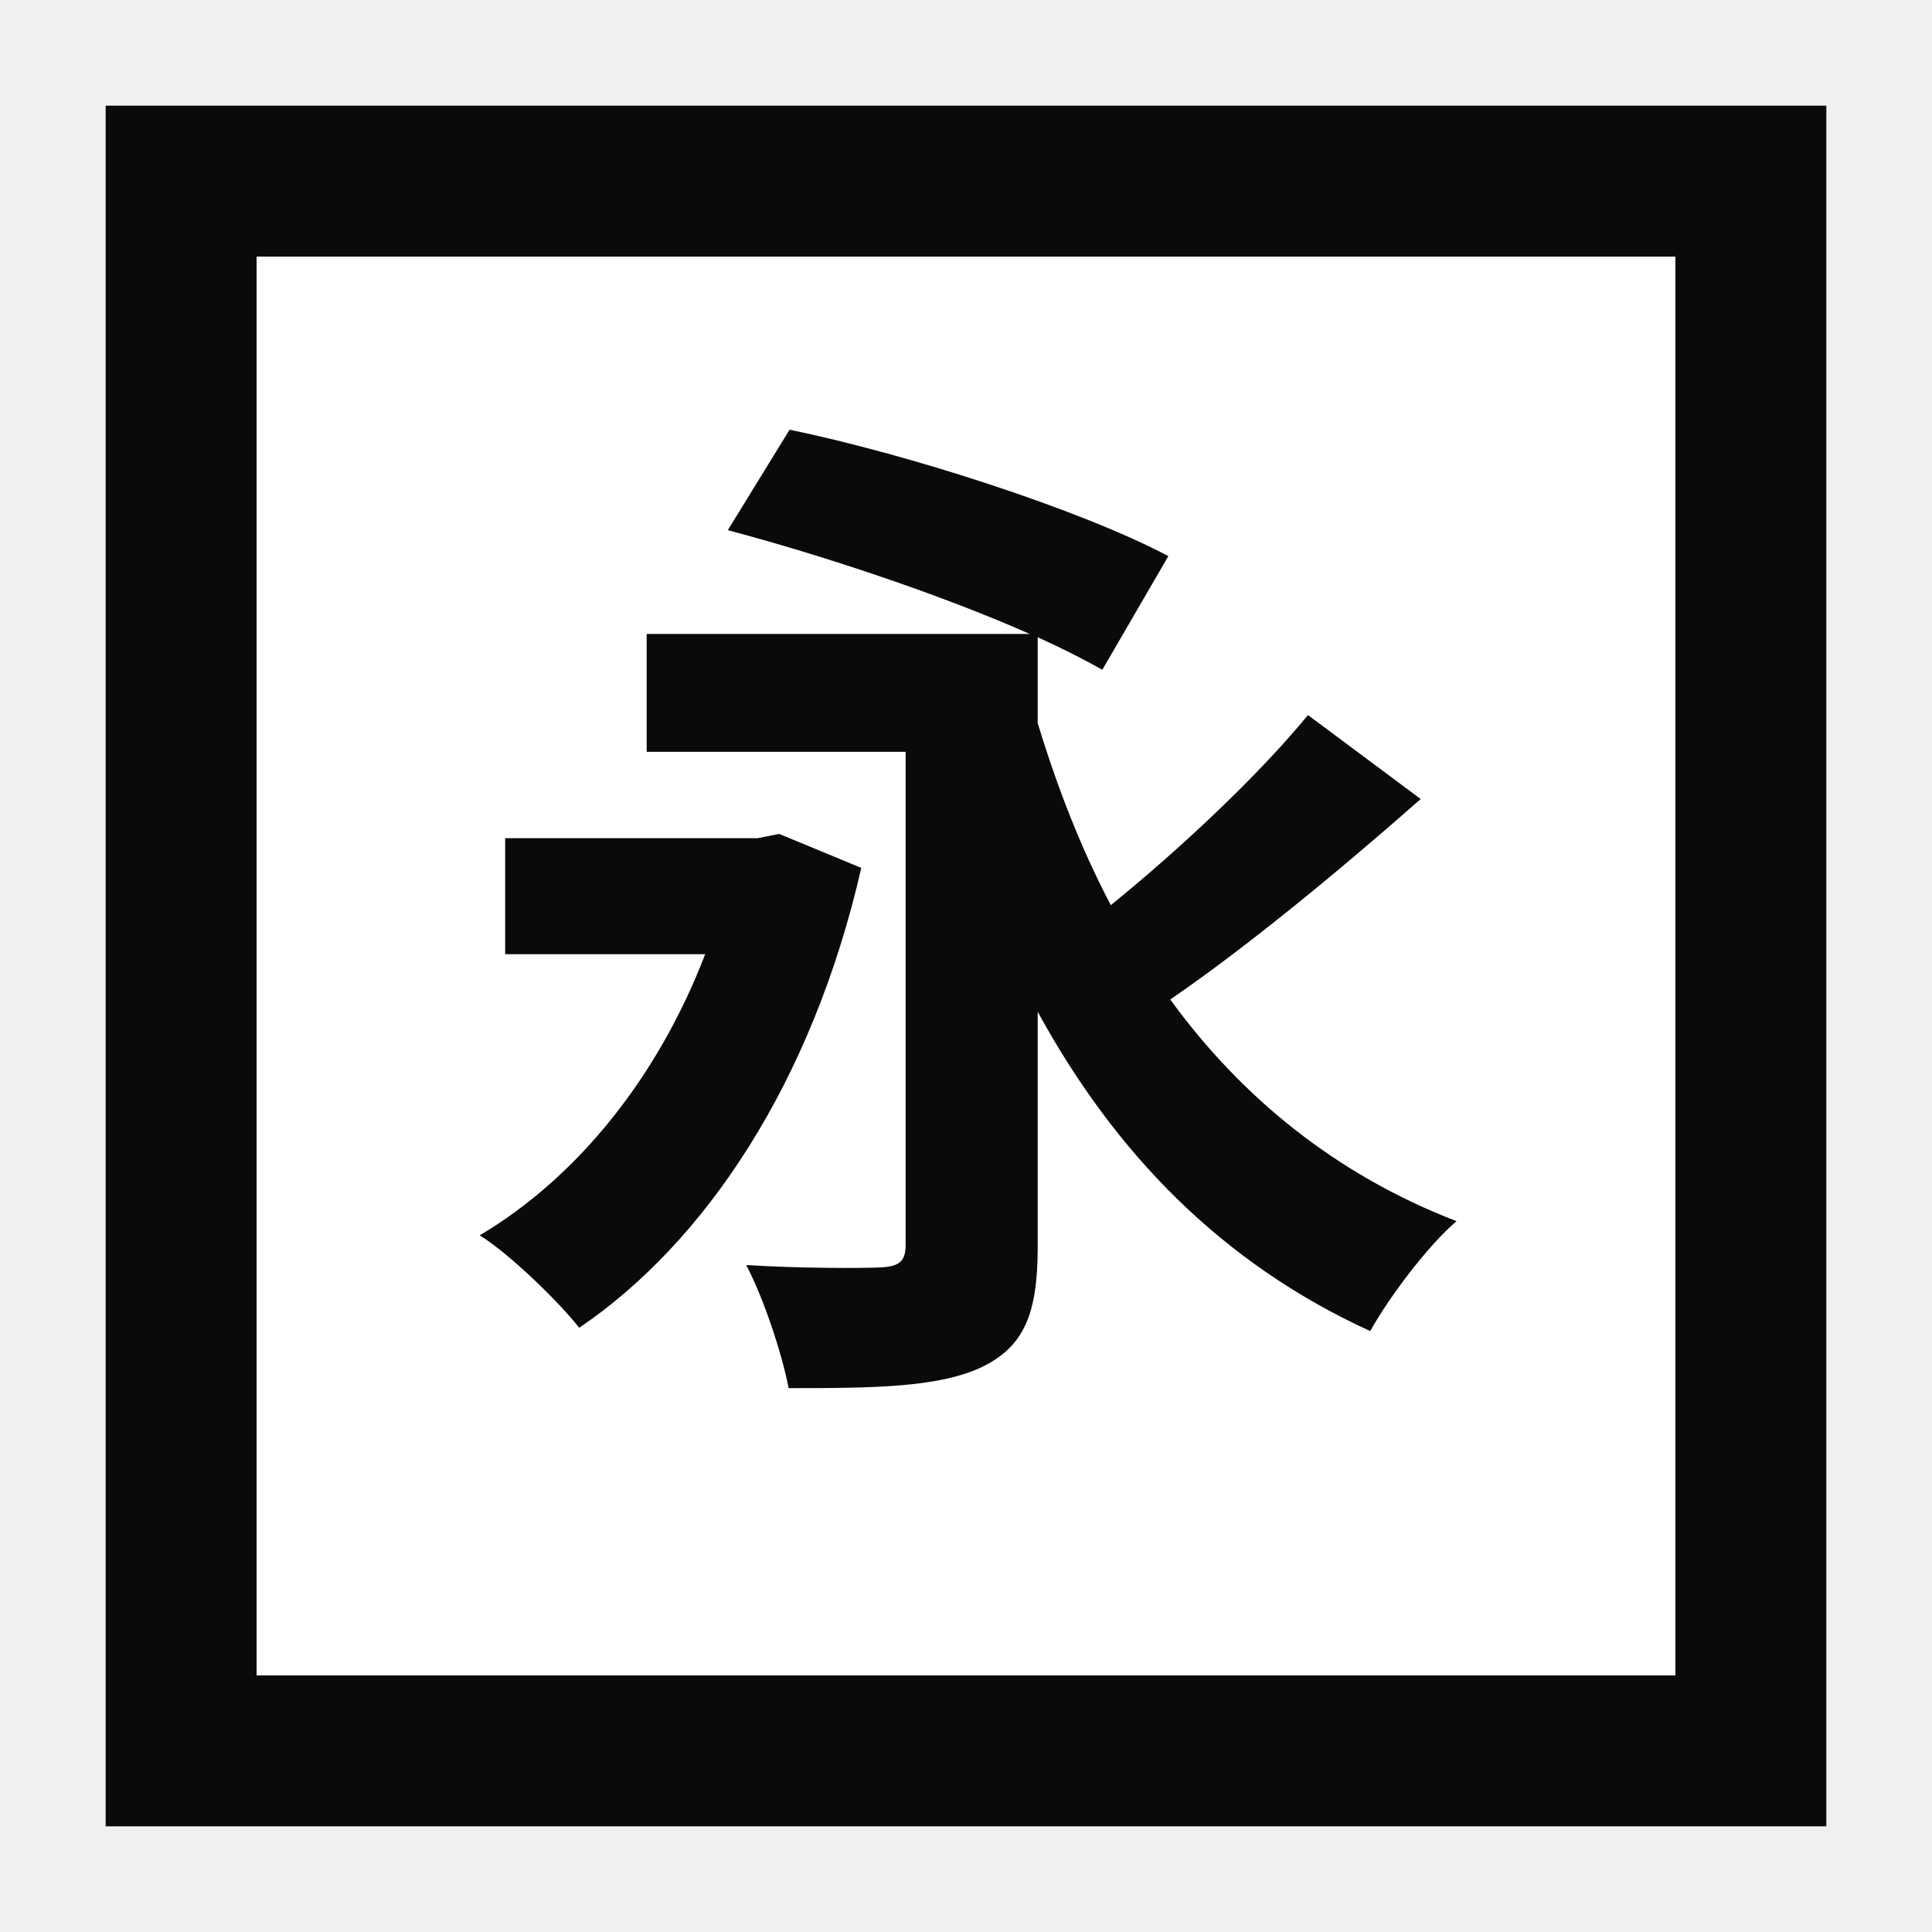
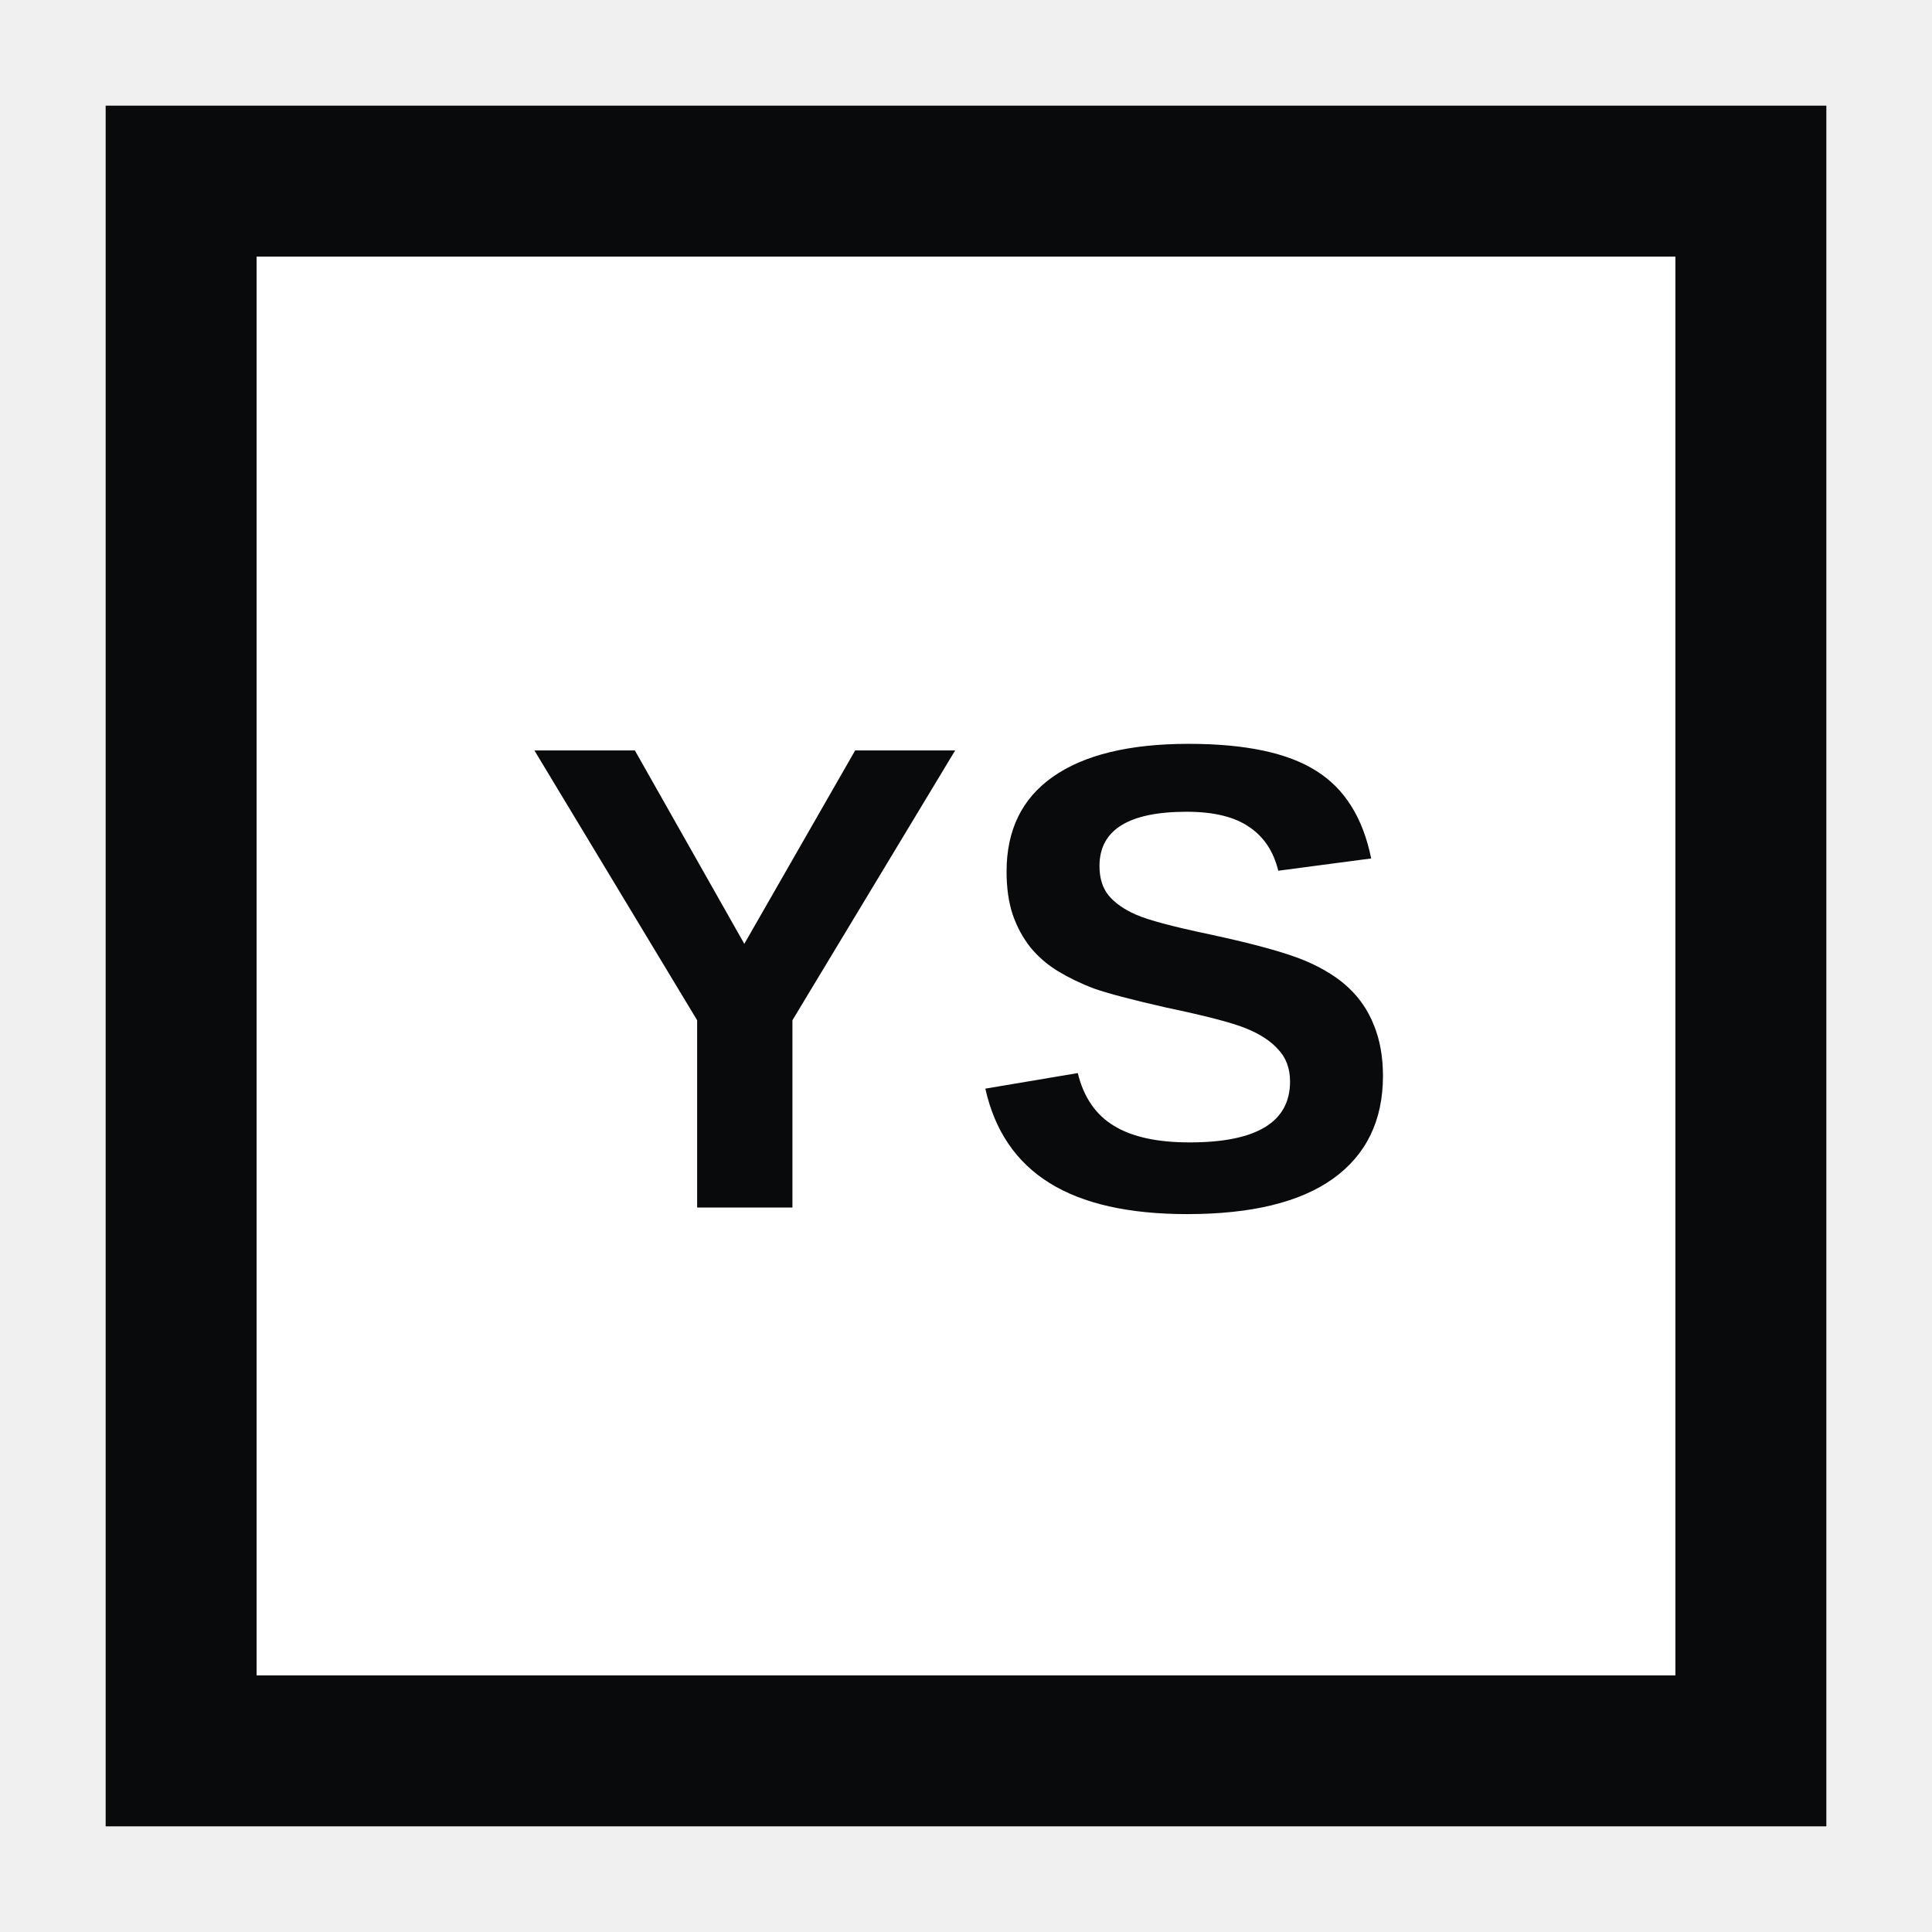
- <svg xmlns="http://www.w3.org/2000/svg" viewBox="0 0 64 64" role="img" aria-label="永">
+ <svg xmlns="http://www.w3.org/2000/svg" viewBox="0 0 64 64" role="img" aria-label="YS">
  <rect x="6" y="6" width="52" height="52" fill="#fff" stroke="#090a0c" stroke-width="5" />
-   <text x="32" y="43" text-anchor="middle" font-family="Georgia, serif" font-size="34" font-weight="700" fill="#090a0c">永</text>
+   <text x="32" y="40" text-anchor="middle" font-family="Arial, sans-serif" font-size="22" font-weight="900" fill="#090a0c">YS</text>
</svg>
